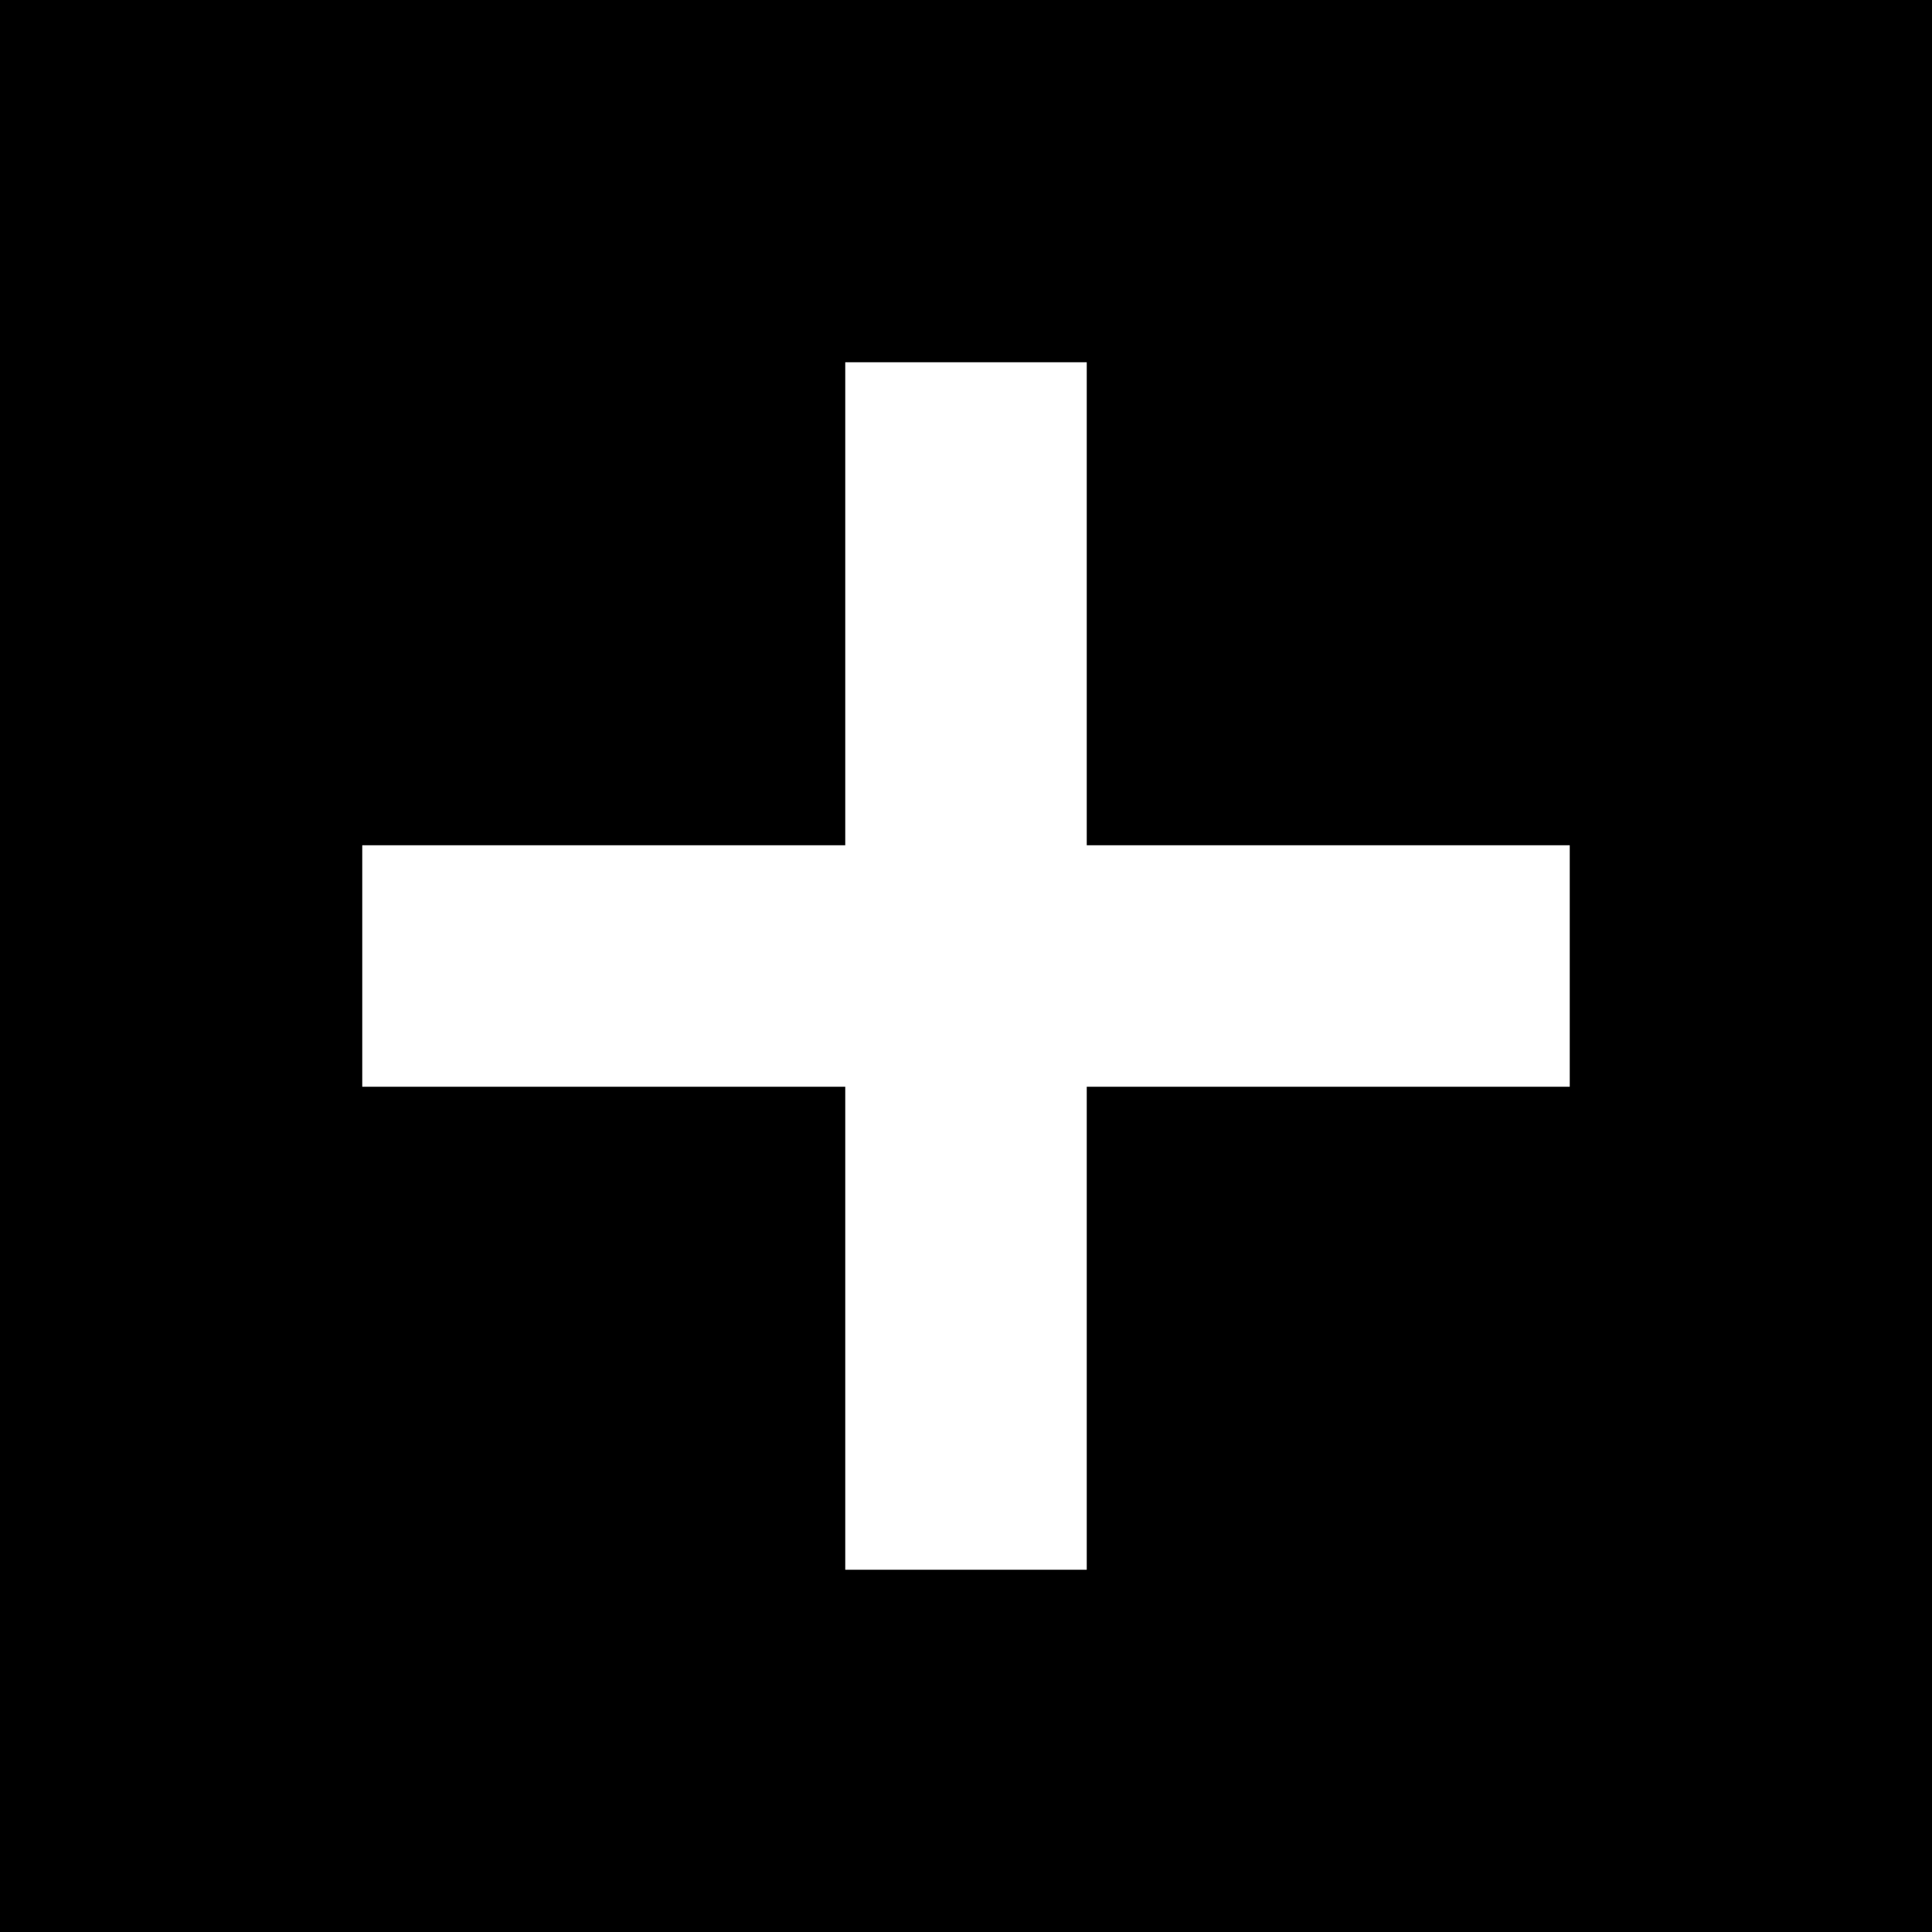
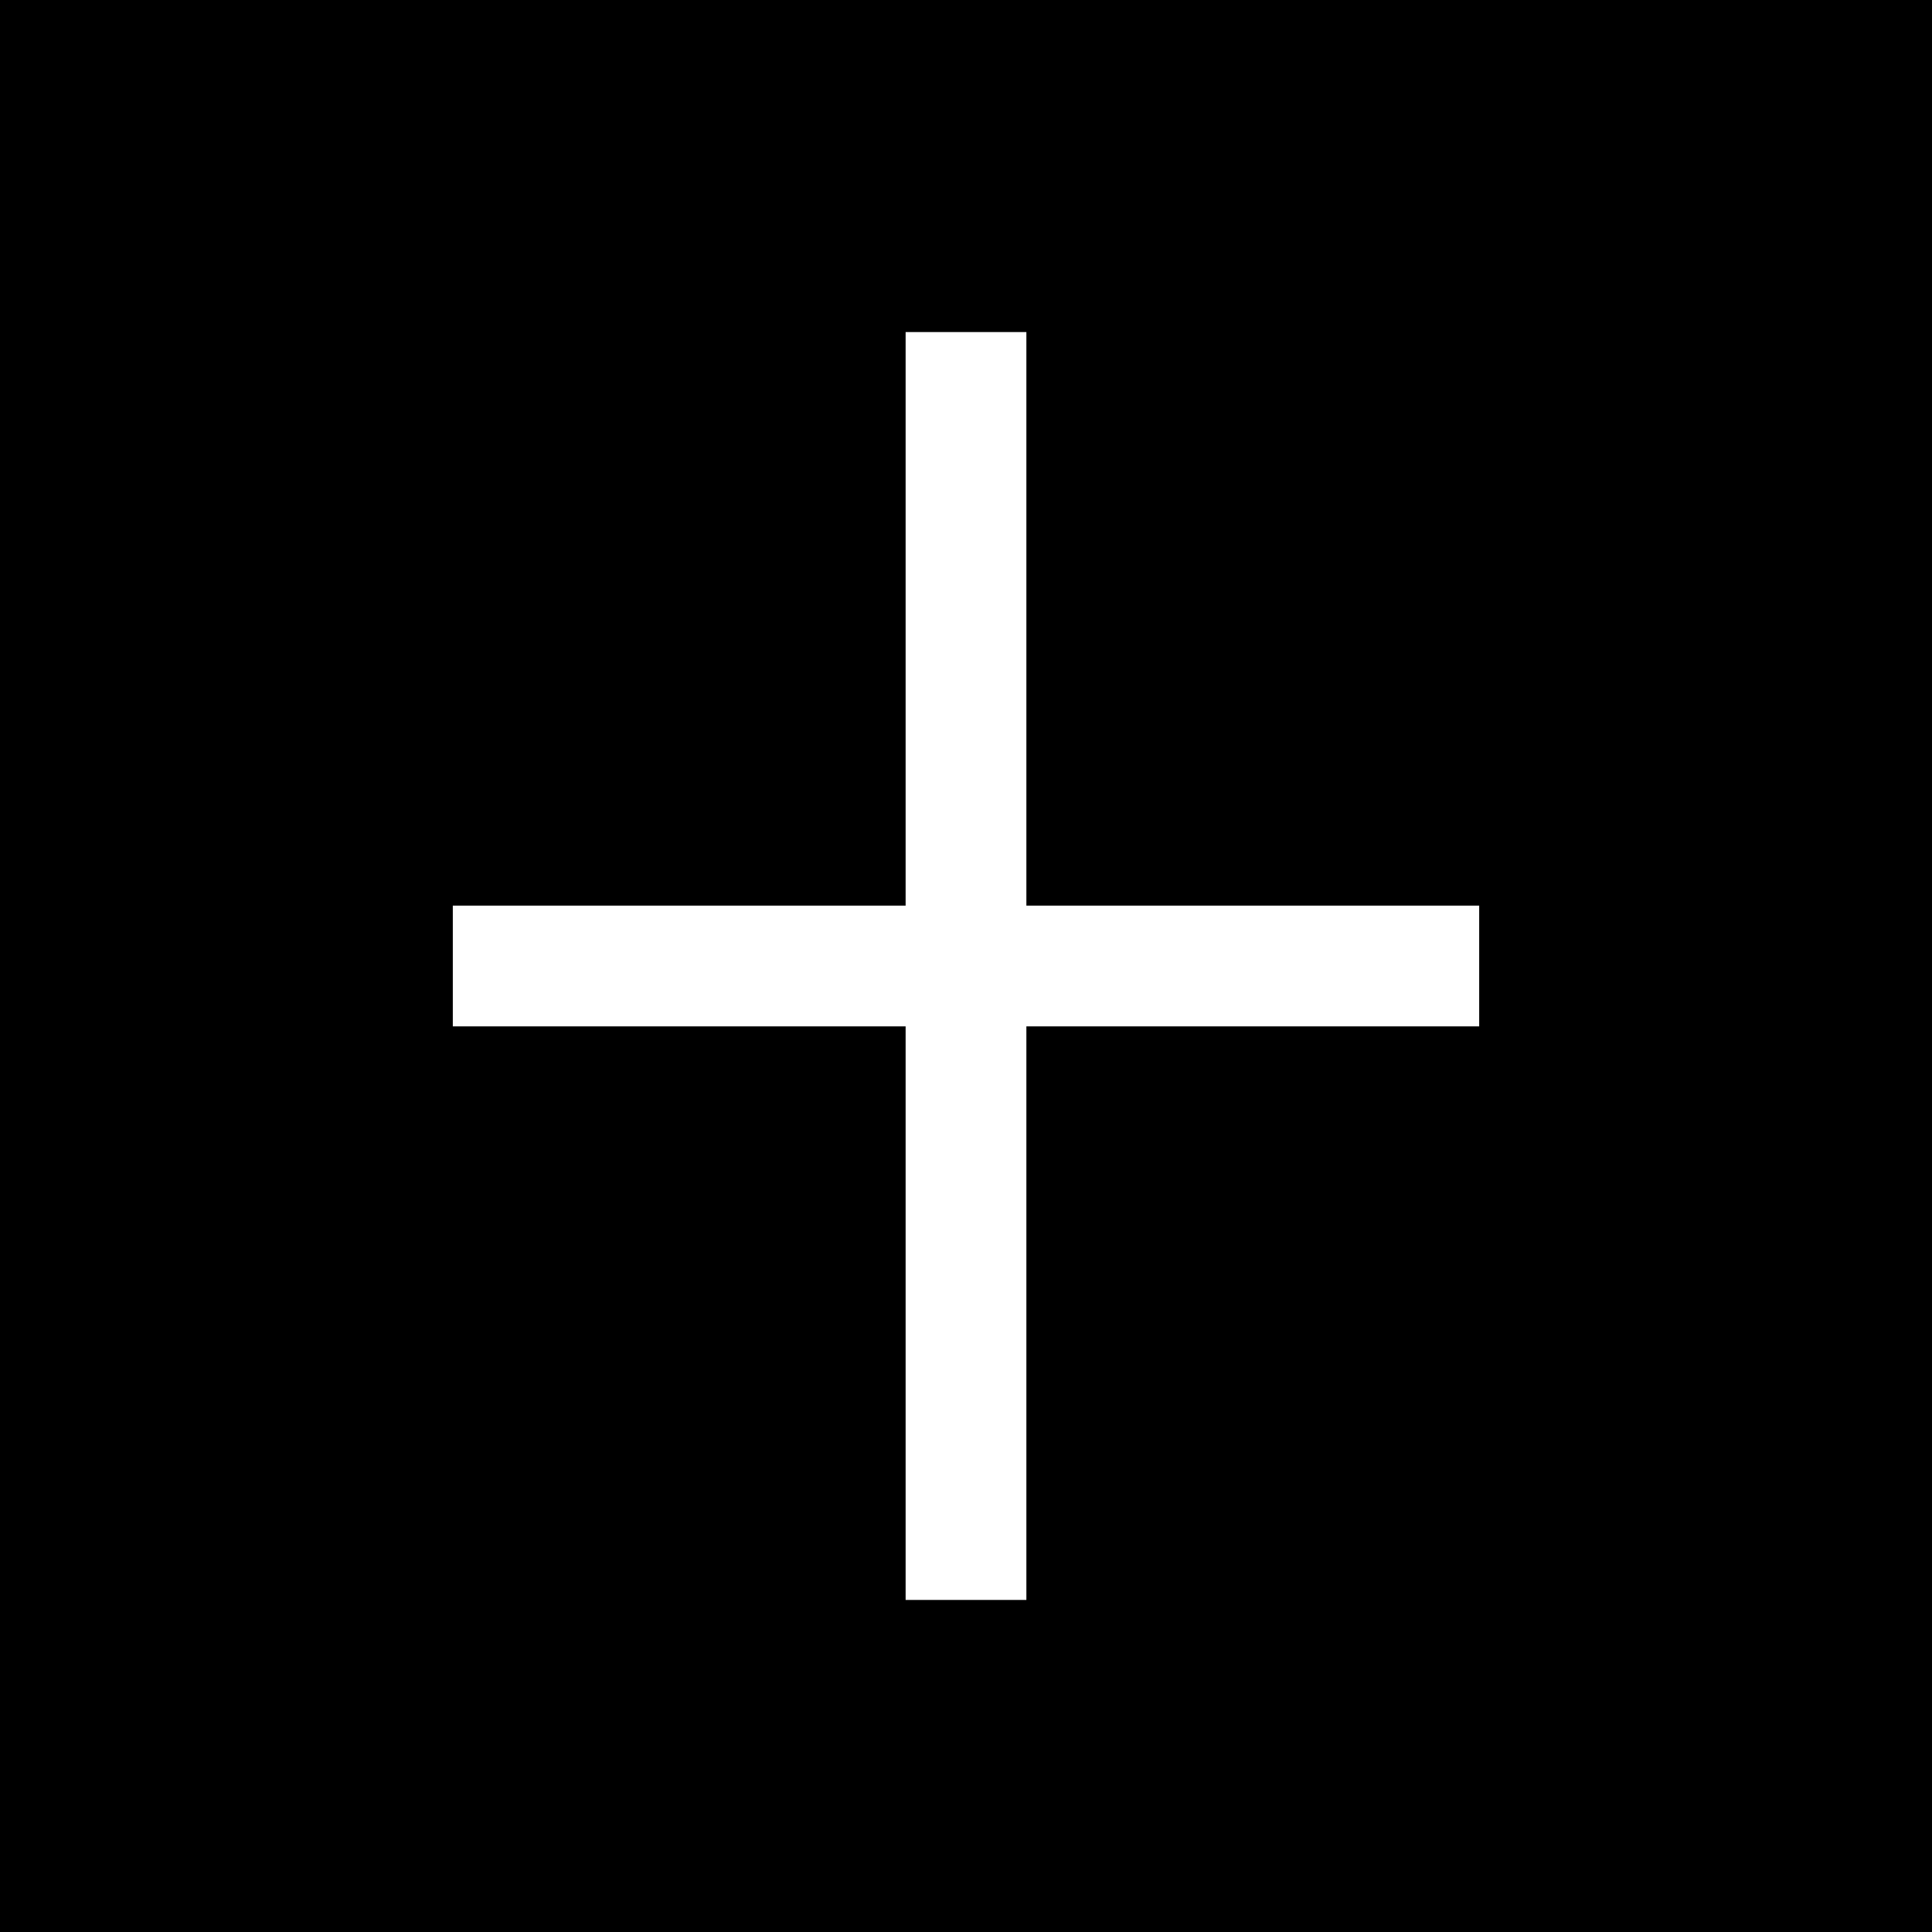
- <svg xmlns="http://www.w3.org/2000/svg" width="16" height="16" viewBox="0 0 16 16">
-   <rect width="16" height="16" fill="black" />
-   <rect x="7" y="3" width="2" height="10" fill="white" />
-   <rect x="3" y="7" width="10" height="2" fill="white" />
+ <svg xmlns="http://www.w3.org/2000/svg" id="Ebene_1" version="1.1" viewBox="0 0 16 16">
+   <defs>
+     <style>
+       .st0 {
+         fill: none;
+         stroke: #fff;
+         stroke-miterlimit: 10;
+       }
+     </style>
+   </defs>
+   <rect y="0" width="16" height="16" />
+   <path class="st0" d="M8,13.25V2.75" />
+   <path class="st0" d="M3.75,8h8.5" />
</svg>
